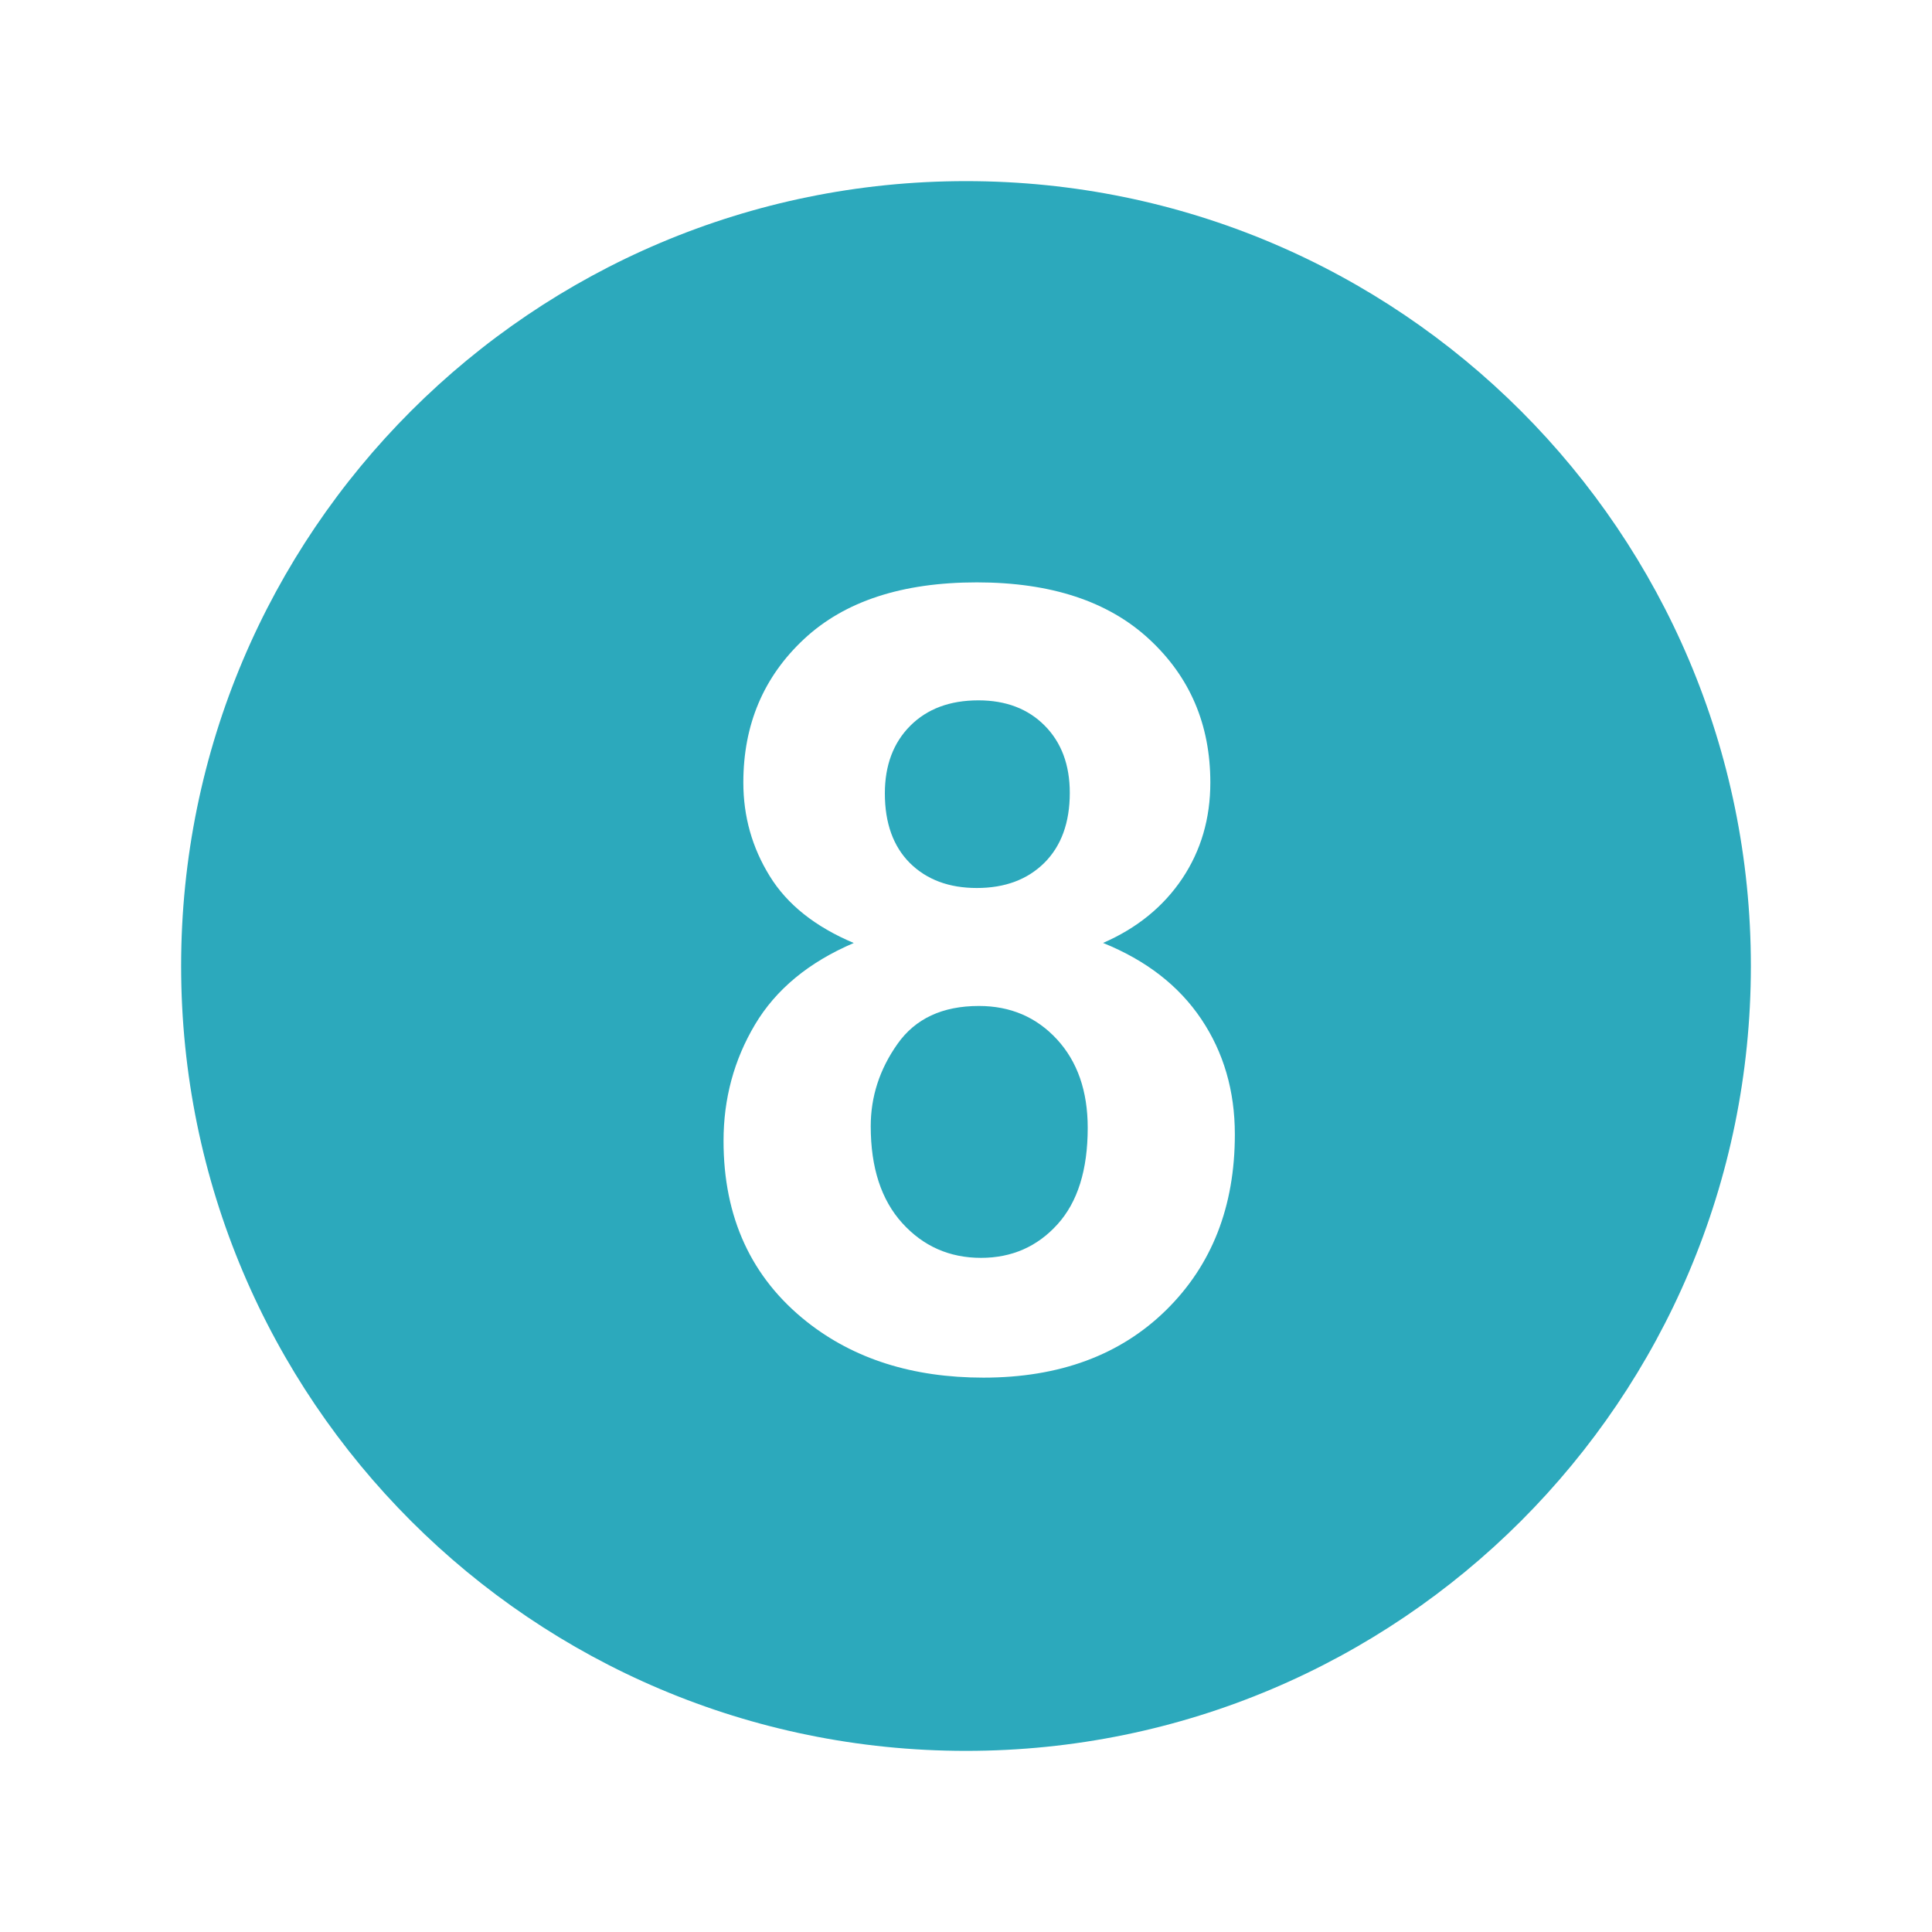
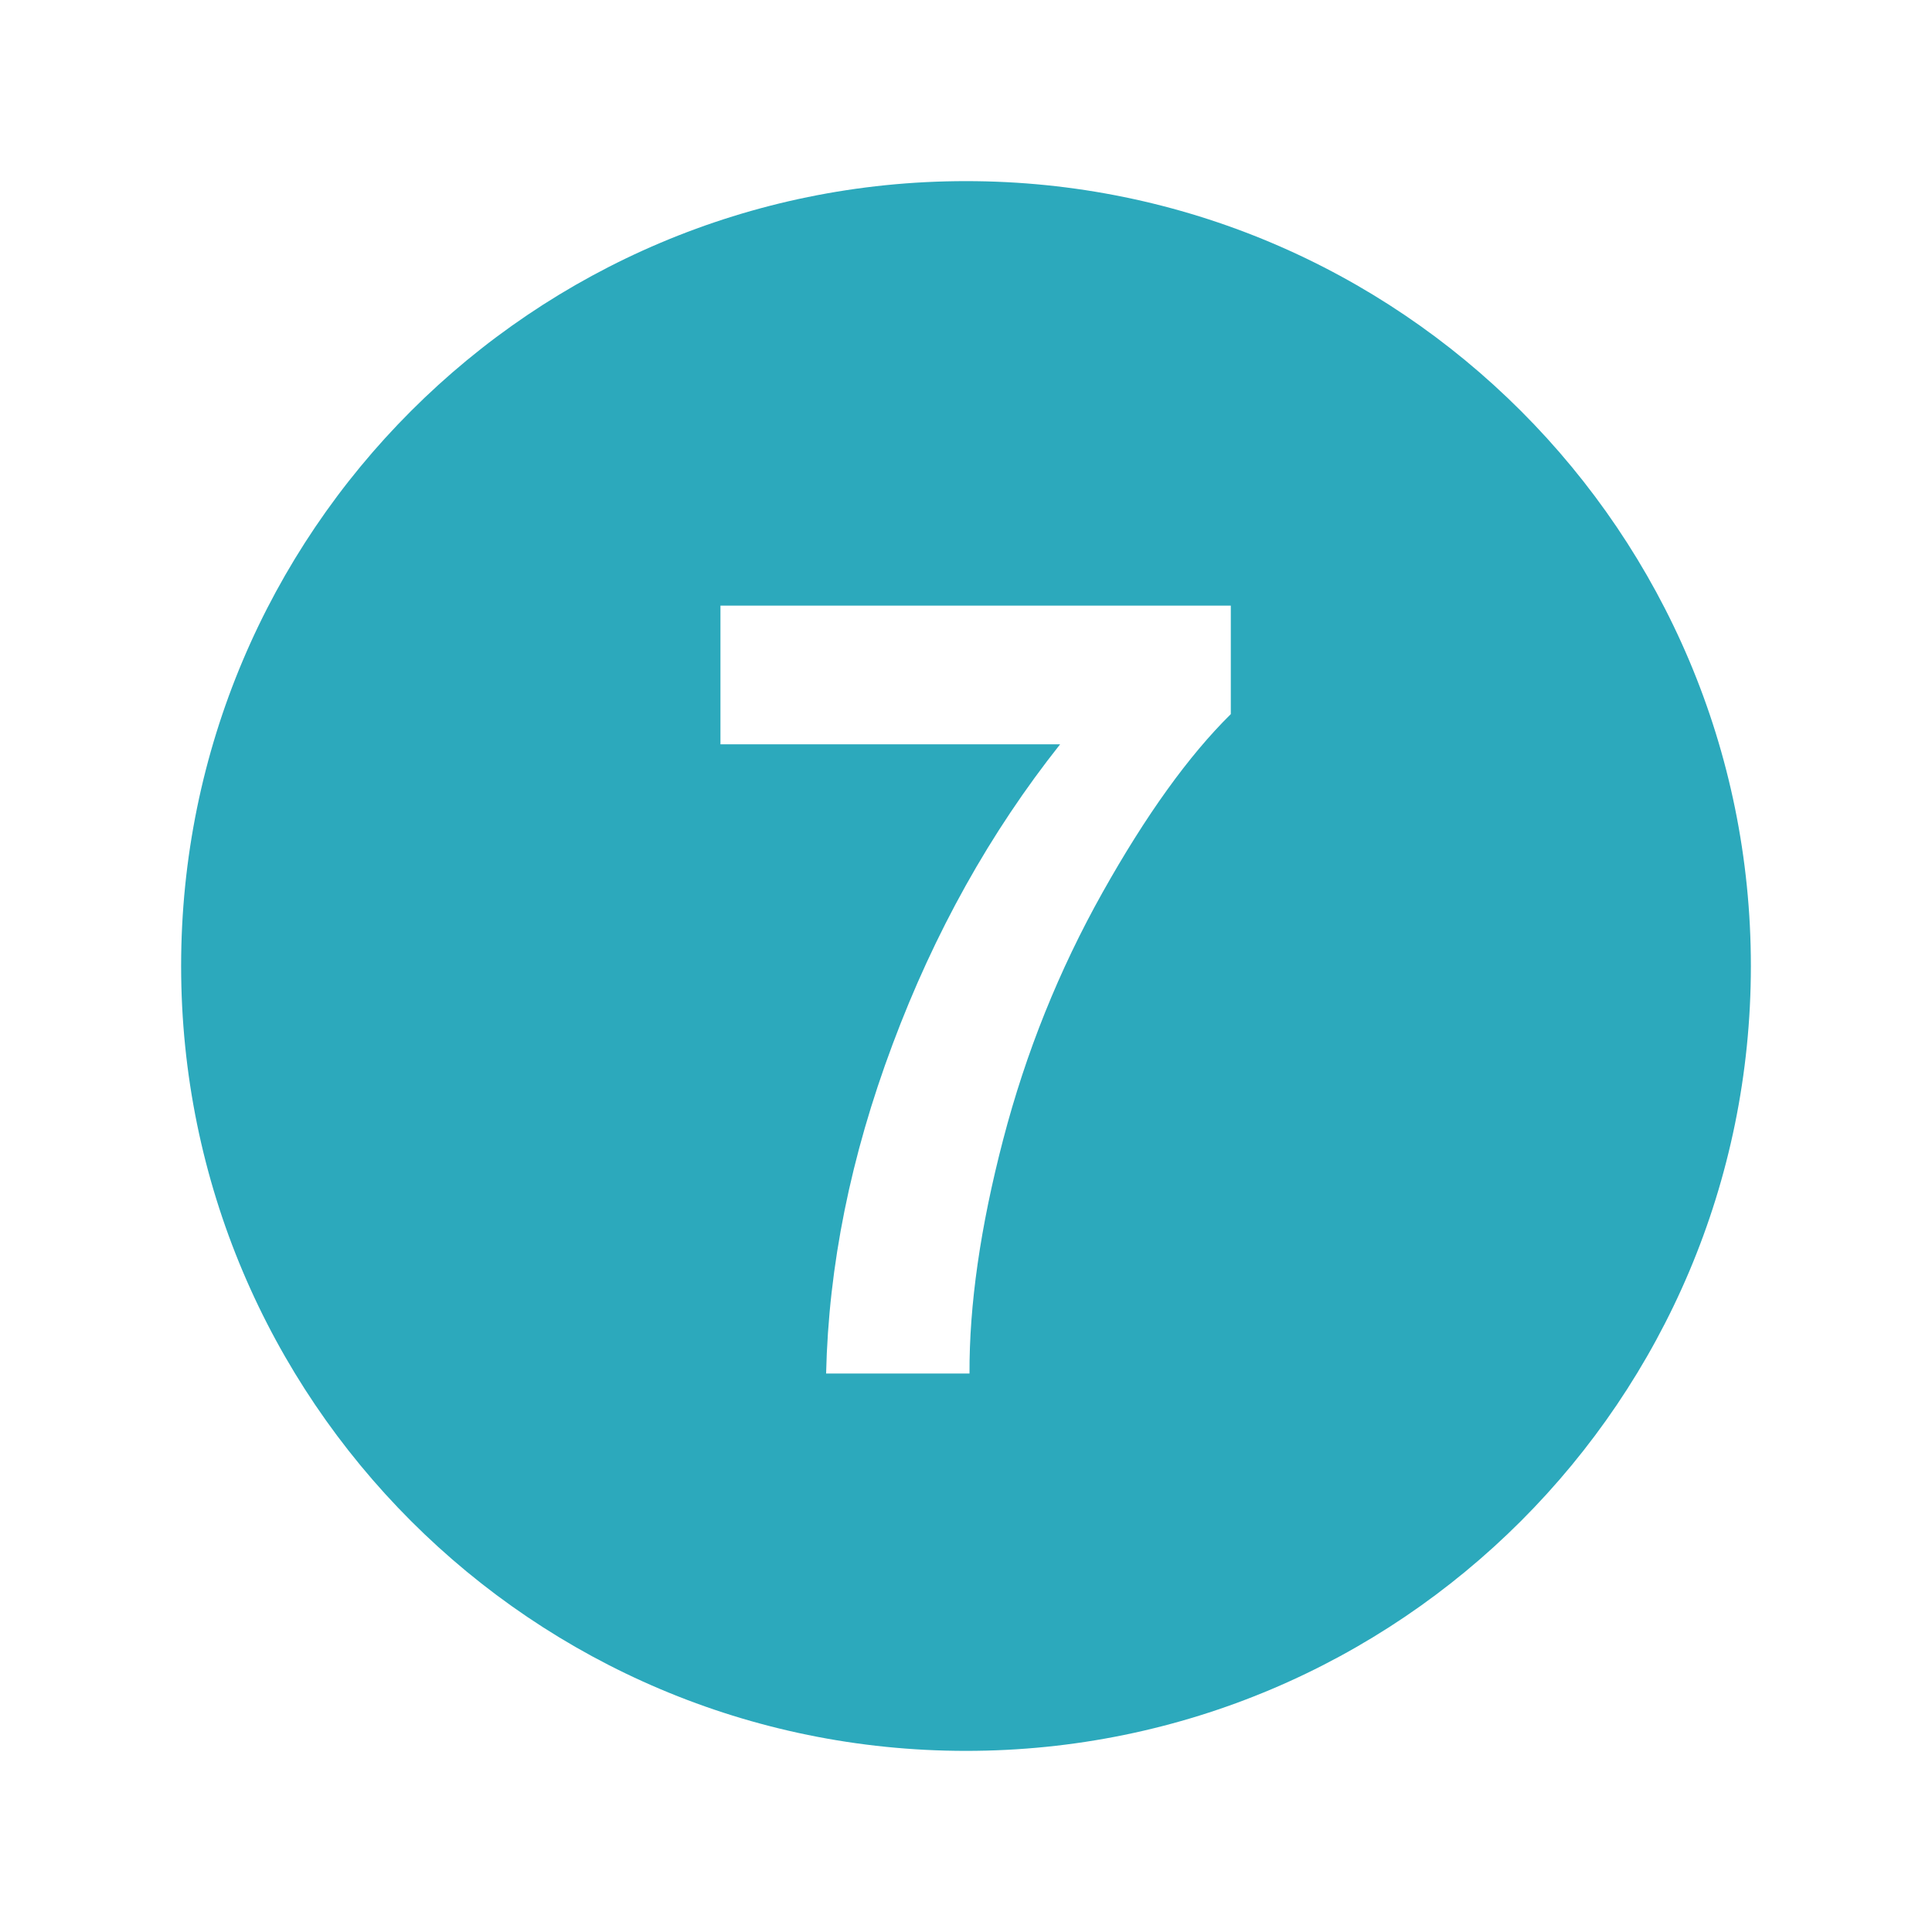
<svg xmlns="http://www.w3.org/2000/svg" fill="#2ca9bc" width="800px" height="800px" viewBox="0 0 32 32" version="1.1">
-   <path d="M16.214 16.662c-0.604 0-1.053 0.209-1.349 0.629-0.296 0.419-0.443 0.873-0.443 1.363 0 0.686 0.174 1.22 0.522 1.604s0.783 0.576 1.305 0.576c0.51 0 0.932-0.186 1.266-0.555s0.501-0.901 0.501-1.599c0-0.608-0.17-1.097-0.51-1.466-0.34-0.368-0.771-0.552-1.292-0.552zM16.179 14.708c0.467 0 0.84-0.14 1.12-0.418 0.279-0.279 0.42-0.665 0.42-1.158 0-0.464-0.139-0.835-0.416-1.114s-0.643-0.418-1.098-0.418c-0.473 0-0.849 0.141-1.129 0.422s-0.42 0.655-0.42 1.119c0 0.493 0.139 0.878 0.415 1.154 0.278 0.275 0.647 0.413 1.108 0.413zM16 3c-7.18 0-13 5.82-13 13s5.82 13 13 13 13-5.82 13-13-5.82-13-13-13zM19.315 21.699c-0.759 0.746-1.768 1.119-3.026 1.119-1.172 0-2.146-0.309-2.926-0.926-0.919-0.729-1.379-1.727-1.379-2.996 0-0.698 0.173-1.34 0.52-1.924s0.892-1.035 1.637-1.353c-0.639-0.269-1.104-0.639-1.393-1.11-0.291-0.471-0.436-0.986-0.436-1.548 0-0.959 0.335-1.751 1.006-2.377s1.625-0.938 2.861-0.938c1.225 0 2.176 0.313 2.852 0.938 0.678 0.626 1.016 1.418 1.016 2.377 0 0.597-0.155 1.127-0.466 1.592-0.312 0.464-0.748 0.82-1.311 1.065 0.713 0.288 1.255 0.708 1.626 1.26s0.557 1.189 0.557 1.911c0 1.195-0.38 2.164-1.138 2.91z" />
+   <path d="M16 3c-7.18 0-13 5.82-13 13s5.82 13 13 13 13-5.82 13-13-5.82-13-13-13zM20.386 11.828c-0.697 0.687-1.405 1.671-2.125 2.955s-1.269 2.648-1.646 4.094c-0.377 1.445-0.562 2.736-0.557 3.873h-2.375c0.040-1.781 0.407-3.6 1.101-5.452 0.692-1.853 1.617-3.51 2.775-4.97h-5.626v-2.297h8.453v1.797z" />
</svg>
